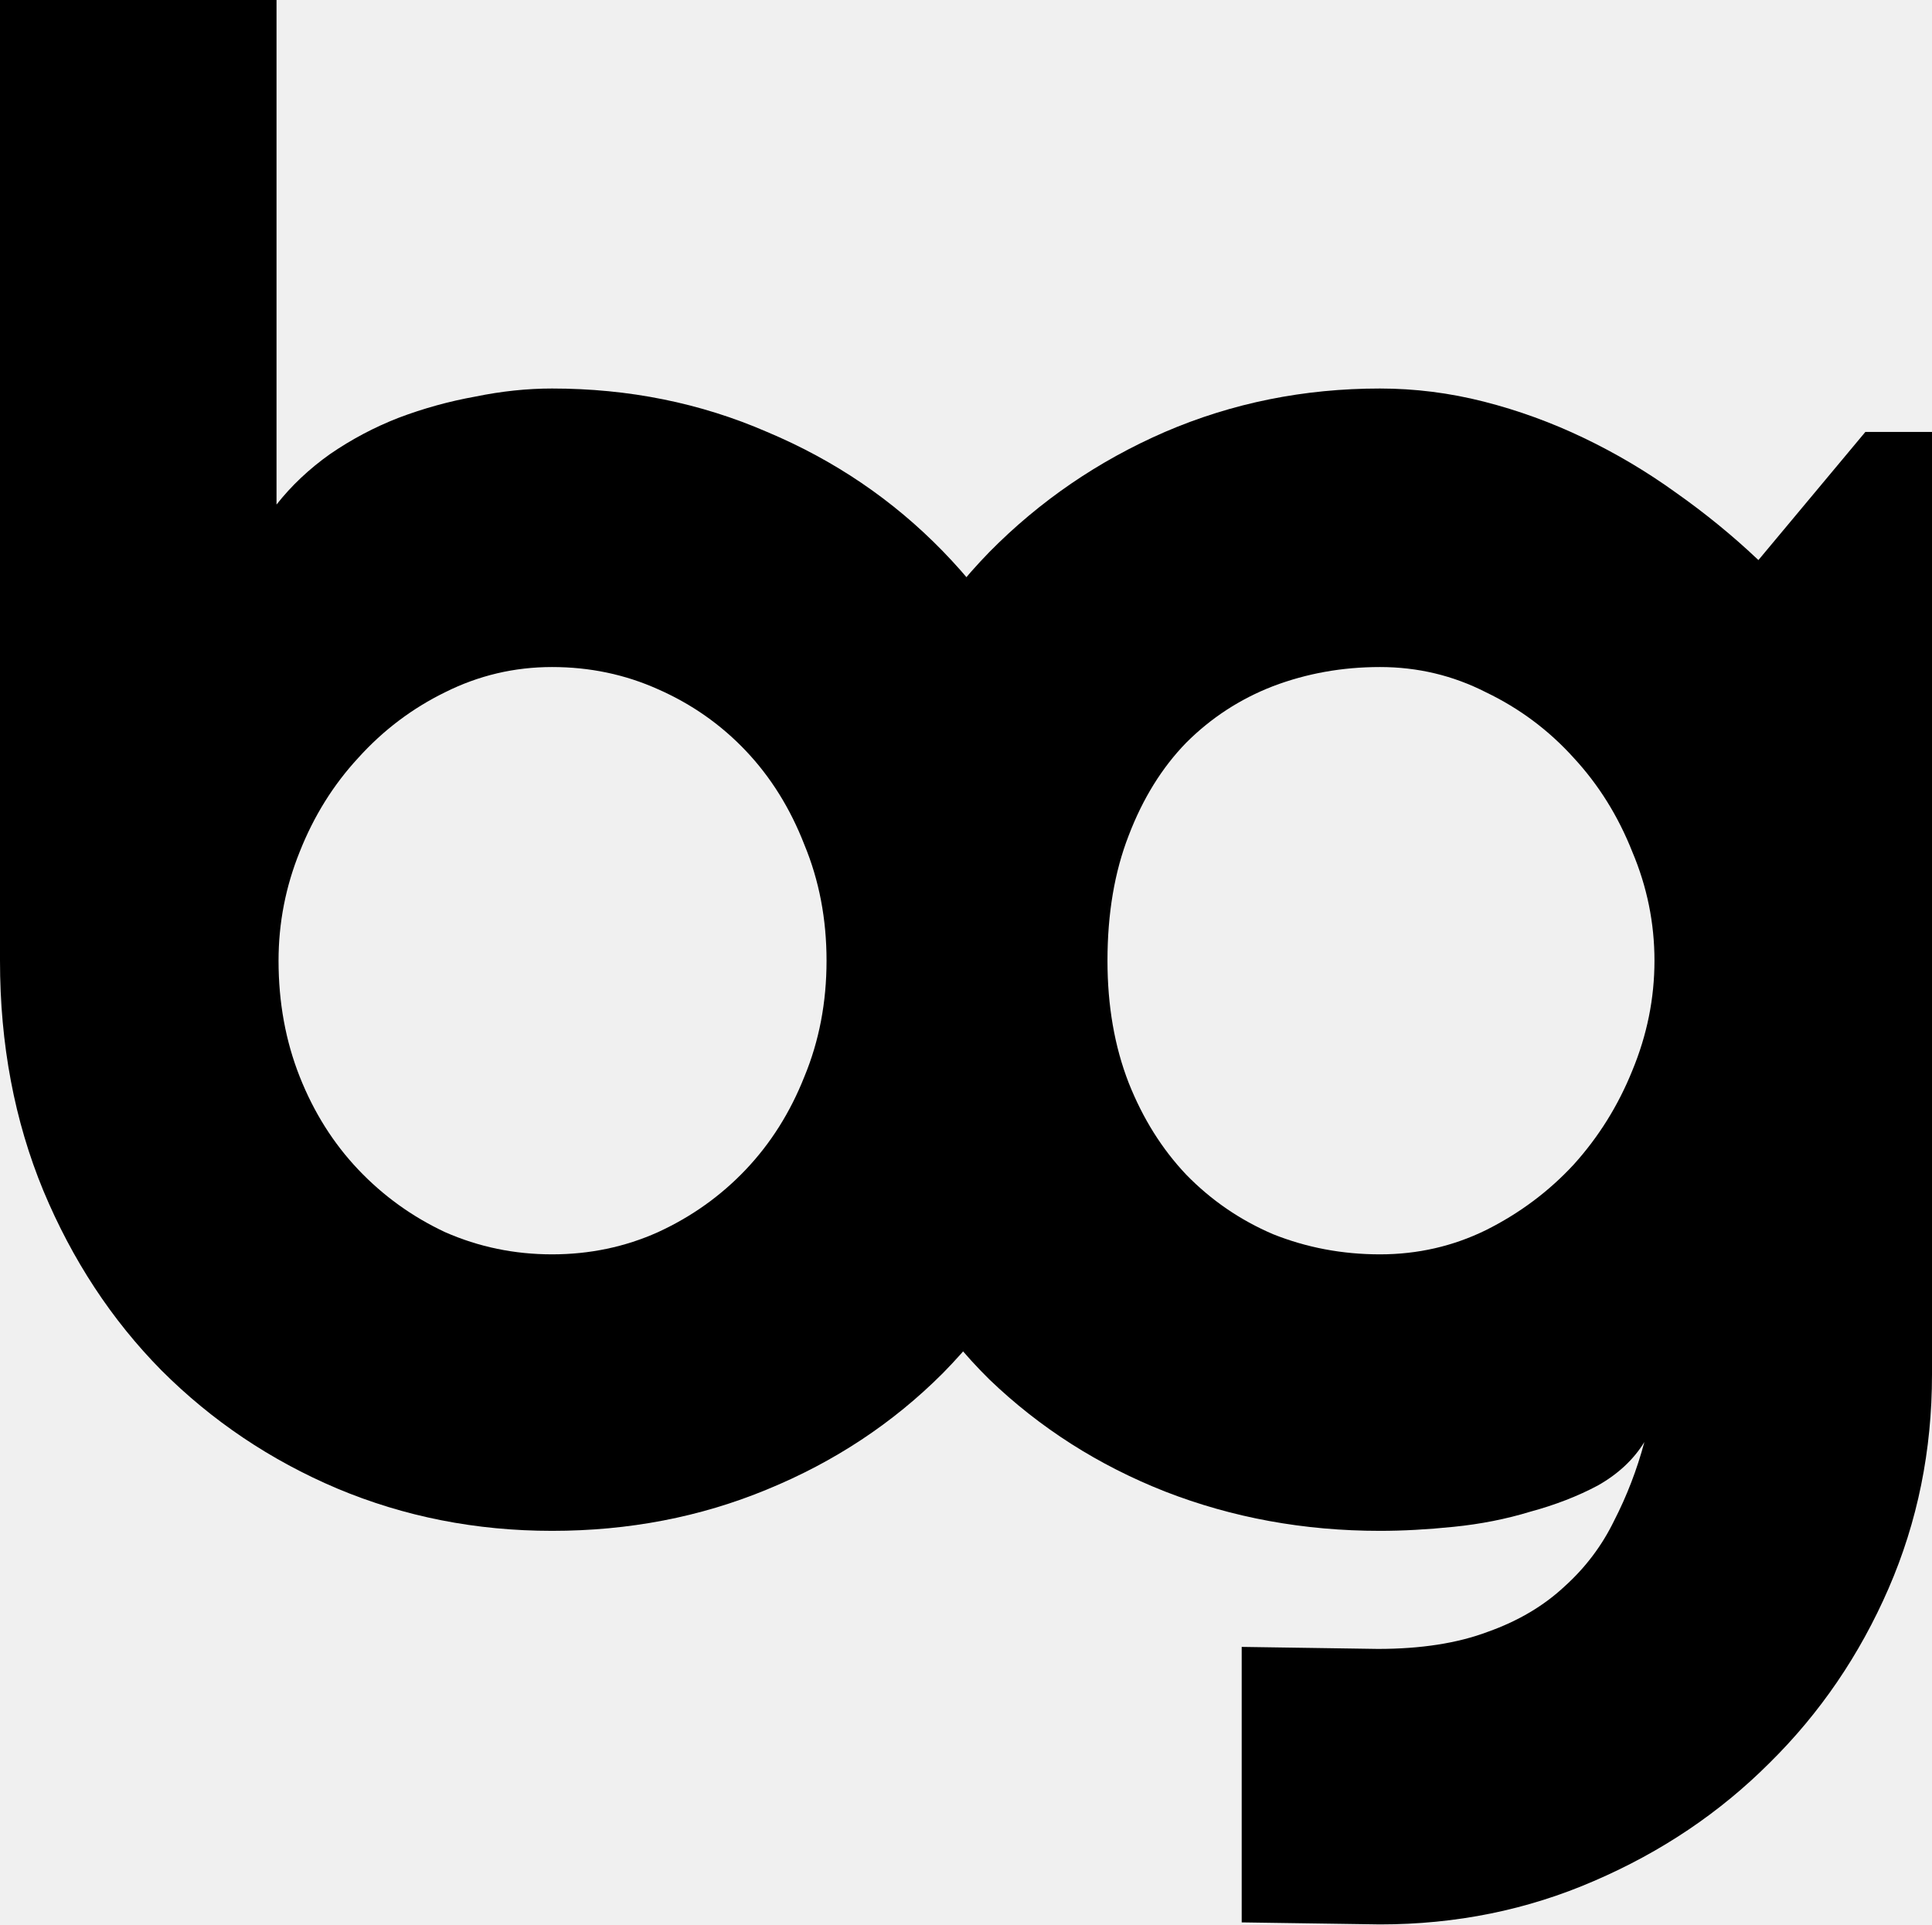
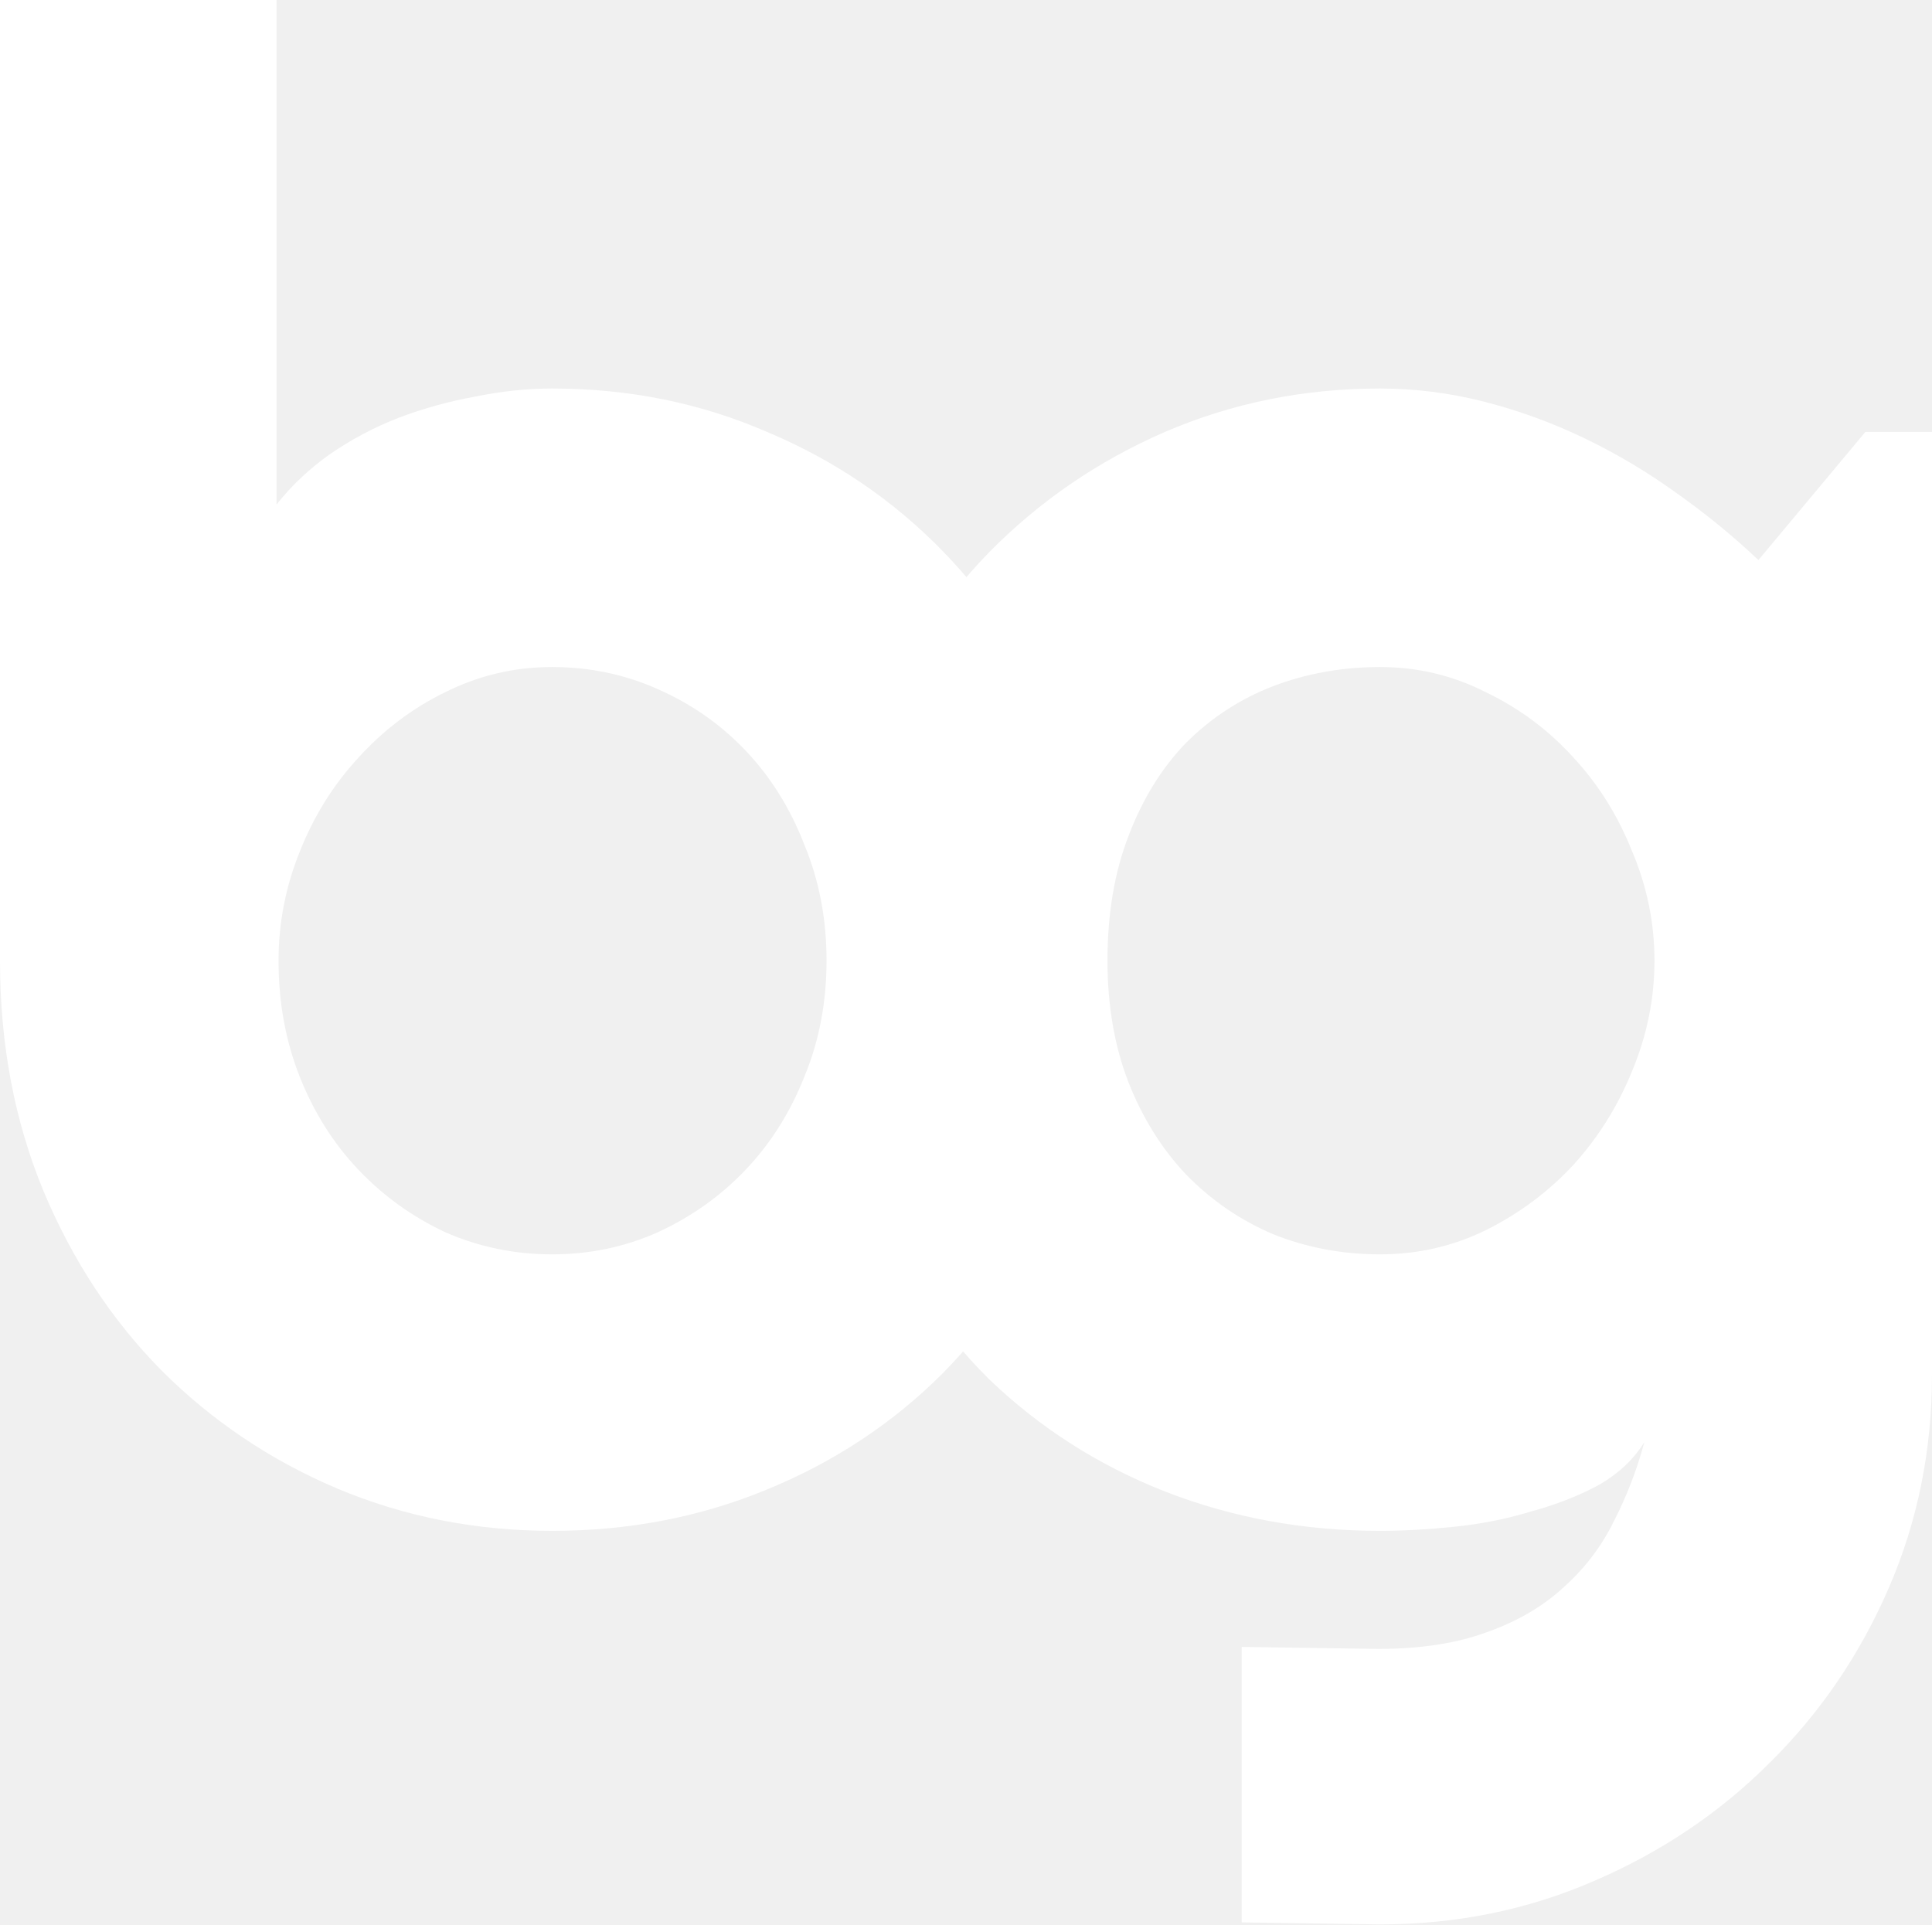
<svg xmlns="http://www.w3.org/2000/svg" width="512" height="510" viewBox="0 0 512 510" fill="none">
-   <path d="M292.593 254.599C292.593 277.063 288.759 297.567 281.092 316.109C273.425 334.651 262.995 350.608 249.8 363.98C236.606 377.174 221.094 387.425 203.264 394.735C185.612 402.045 166.623 405.7 146.296 405.7C126.148 405.7 107.159 401.956 89.329 394.468C71.677 386.98 56.165 376.55 42.792 363.178C29.598 349.806 19.167 333.938 11.5 315.574C3.833 297.032 0 276.707 0 254.599V0H73.282V133.718C77.205 128.726 81.93 124.268 87.457 120.346C93.163 116.424 99.225 113.214 105.644 110.718C112.241 108.222 119.016 106.35 125.97 105.102C132.924 103.676 139.699 102.963 146.296 102.963C166.623 102.963 185.612 106.796 203.264 114.463C221.094 121.951 236.606 132.47 249.8 146.02C262.995 159.57 273.425 175.616 281.092 194.158C288.759 212.522 292.593 232.669 292.593 254.599ZM219.043 254.599C219.043 243.545 217.082 233.293 213.159 223.844C209.415 214.216 204.244 205.926 197.647 198.972C191.05 192.019 183.294 186.581 174.379 182.659C165.642 178.736 156.281 176.775 146.296 176.775C136.312 176.775 126.862 179.004 117.946 183.461C109.21 187.74 101.543 193.534 94.946 200.844C88.348 207.976 83.178 216.266 79.433 225.716C75.689 234.987 73.817 244.615 73.817 254.599C73.817 265.653 75.689 275.905 79.433 285.354C83.178 294.803 88.348 303.005 94.946 309.958C101.543 316.911 109.21 322.438 117.946 326.539C126.862 330.461 136.312 332.423 146.296 332.423C156.281 332.423 165.642 330.461 174.379 326.539C183.294 322.438 191.05 316.911 197.647 309.958C204.244 303.005 209.415 294.803 213.159 285.354C217.082 275.905 219.043 265.653 219.043 254.599Z" fill="black" />
-   <path d="M438.451 254.599C438.451 244.615 436.489 234.987 432.567 225.716C428.822 216.266 423.652 207.976 417.054 200.844C410.457 193.534 402.701 187.74 393.786 183.461C385.049 179.004 375.688 176.775 365.704 176.775C355.719 176.775 346.269 178.469 337.354 181.856C328.617 185.244 320.95 190.236 314.353 196.833C307.934 203.429 302.852 211.631 299.108 221.437C295.364 231.064 293.491 242.119 293.491 254.599C293.491 266.544 295.364 277.331 299.108 286.959C302.852 296.408 307.934 304.52 314.353 311.295C320.95 318.07 328.617 323.33 337.354 327.074C346.269 330.64 355.719 332.423 365.704 332.423C375.688 332.423 385.049 330.283 393.786 326.004C402.701 321.547 410.457 315.753 417.054 308.621C423.652 301.311 428.822 293.02 432.567 283.749C436.489 274.3 438.451 264.583 438.451 254.599ZM512 364.248C512 384.394 508.167 403.293 500.5 420.944C492.833 438.595 482.313 454.017 468.94 467.21C455.746 480.404 440.234 490.834 422.403 498.5C404.752 506.167 385.852 510 365.704 510L329.063 509.465V436.455L365.169 436.99C376.58 436.99 386.297 435.475 394.321 432.444C402.345 429.591 409.12 425.579 414.647 420.409C420.175 415.417 424.543 409.622 427.753 403.026C431.14 396.429 433.815 389.476 435.776 382.166C432.923 386.801 428.822 390.635 423.473 393.665C418.124 396.518 412.151 398.836 405.554 400.619C399.135 402.58 392.36 403.917 385.228 404.63C378.274 405.343 371.766 405.7 365.704 405.7C345.556 405.7 326.566 402.223 308.736 395.27C291.084 388.317 275.572 378.422 262.2 365.585C249.005 352.569 238.575 336.702 230.908 317.981C223.241 299.261 219.407 278.133 219.407 254.599C219.407 233.026 223.241 212.968 230.908 194.426C238.575 175.884 249.005 159.837 262.2 146.287C275.572 132.737 291.084 122.129 308.736 114.463C326.566 106.796 345.556 102.963 365.704 102.963C374.975 102.963 384.158 104.122 393.251 106.439C402.345 108.757 411.17 111.966 419.729 116.067C428.287 120.168 436.4 124.982 444.067 130.509C451.912 136.036 459.223 142.008 465.998 148.427L494.348 114.463H512V364.248Z" fill="black" />
+   <path d="M292.593 254.599C292.593 277.063 288.759 297.567 281.092 316.109C273.425 334.651 262.995 350.608 249.8 363.98C236.606 377.174 221.094 387.425 203.264 394.735C185.612 402.045 166.623 405.7 146.296 405.7C126.148 405.7 107.159 401.956 89.329 394.468C71.677 386.98 56.165 376.55 42.792 363.178C29.598 349.806 19.167 333.938 11.5 315.574C3.833 297.032 0 276.707 0 254.599V0H73.282V133.718C77.205 128.726 81.93 124.268 87.457 120.346C93.163 116.424 99.225 113.214 105.644 110.718C112.241 108.222 119.016 106.35 125.97 105.102C132.924 103.676 139.699 102.963 146.296 102.963C166.623 102.963 185.612 106.796 203.264 114.463C221.094 121.951 236.606 132.47 249.8 146.02C262.995 159.57 273.425 175.616 281.092 194.158C288.759 212.522 292.593 232.669 292.593 254.599ZM219.043 254.599C219.043 243.545 217.082 233.293 213.159 223.844C209.415 214.216 204.244 205.926 197.647 198.972C191.05 192.019 183.294 186.581 174.379 182.659C165.642 178.736 156.281 176.775 146.296 176.775C136.312 176.775 126.862 179.004 117.946 183.461C109.21 187.74 101.543 193.534 94.946 200.844C88.348 207.976 83.178 216.266 79.433 225.716C75.689 234.987 73.817 244.615 73.817 254.599C73.817 265.653 75.689 275.905 79.433 285.354C83.178 294.803 88.348 303.005 94.946 309.958C101.543 316.911 109.21 322.438 117.946 326.539C126.862 330.461 136.312 332.423 146.296 332.423C156.281 332.423 165.642 330.461 174.379 326.539C183.294 322.438 191.05 316.911 197.647 309.958C204.244 303.005 209.415 294.803 213.159 285.354C217.082 275.905 219.043 265.653 219.043 254.599Z" fill="white" />
+   <path d="M438.451 254.599C438.451 244.615 436.489 234.987 432.567 225.716C428.822 216.266 423.652 207.976 417.054 200.844C410.457 193.534 402.701 187.74 393.786 183.461C385.049 179.004 375.688 176.775 365.704 176.775C355.719 176.775 346.269 178.469 337.354 181.856C328.617 185.244 320.95 190.236 314.353 196.833C307.934 203.429 302.852 211.631 299.108 221.437C295.364 231.064 293.491 242.119 293.491 254.599C293.491 266.544 295.364 277.331 299.108 286.959C302.852 296.408 307.934 304.52 314.353 311.295C320.95 318.07 328.617 323.33 337.354 327.074C346.269 330.64 355.719 332.423 365.704 332.423C375.688 332.423 385.049 330.283 393.786 326.004C402.701 321.547 410.457 315.753 417.054 308.621C423.652 301.311 428.822 293.02 432.567 283.749C436.489 274.3 438.451 264.583 438.451 254.599ZM512 364.248C512 384.394 508.167 403.293 500.5 420.944C492.833 438.595 482.313 454.017 468.94 467.21C455.746 480.404 440.234 490.834 422.403 498.5C404.752 506.167 385.852 510 365.704 510L329.063 509.465V436.455L365.169 436.99C376.58 436.99 386.297 435.475 394.321 432.444C402.345 429.591 409.12 425.579 414.647 420.409C420.175 415.417 424.543 409.622 427.753 403.026C431.14 396.429 433.815 389.476 435.776 382.166C432.923 386.801 428.822 390.635 423.473 393.665C418.124 396.518 412.151 398.836 405.554 400.619C399.135 402.58 392.36 403.917 385.228 404.63C378.274 405.343 371.766 405.7 365.704 405.7C345.556 405.7 326.566 402.223 308.736 395.27C291.084 388.317 275.572 378.422 262.2 365.585C249.005 352.569 238.575 336.702 230.908 317.981C223.241 299.261 219.407 278.133 219.407 254.599C219.407 233.026 223.241 212.968 230.908 194.426C238.575 175.884 249.005 159.837 262.2 146.287C275.572 132.737 291.084 122.129 308.736 114.463C326.566 106.796 345.556 102.963 365.704 102.963C374.975 102.963 384.158 104.122 393.251 106.439C402.345 108.757 411.17 111.966 419.729 116.067C428.287 120.168 436.4 124.982 444.067 130.509C451.912 136.036 459.223 142.008 465.998 148.427L494.348 114.463H512V364.248Z" fill="white" />
</svg>
